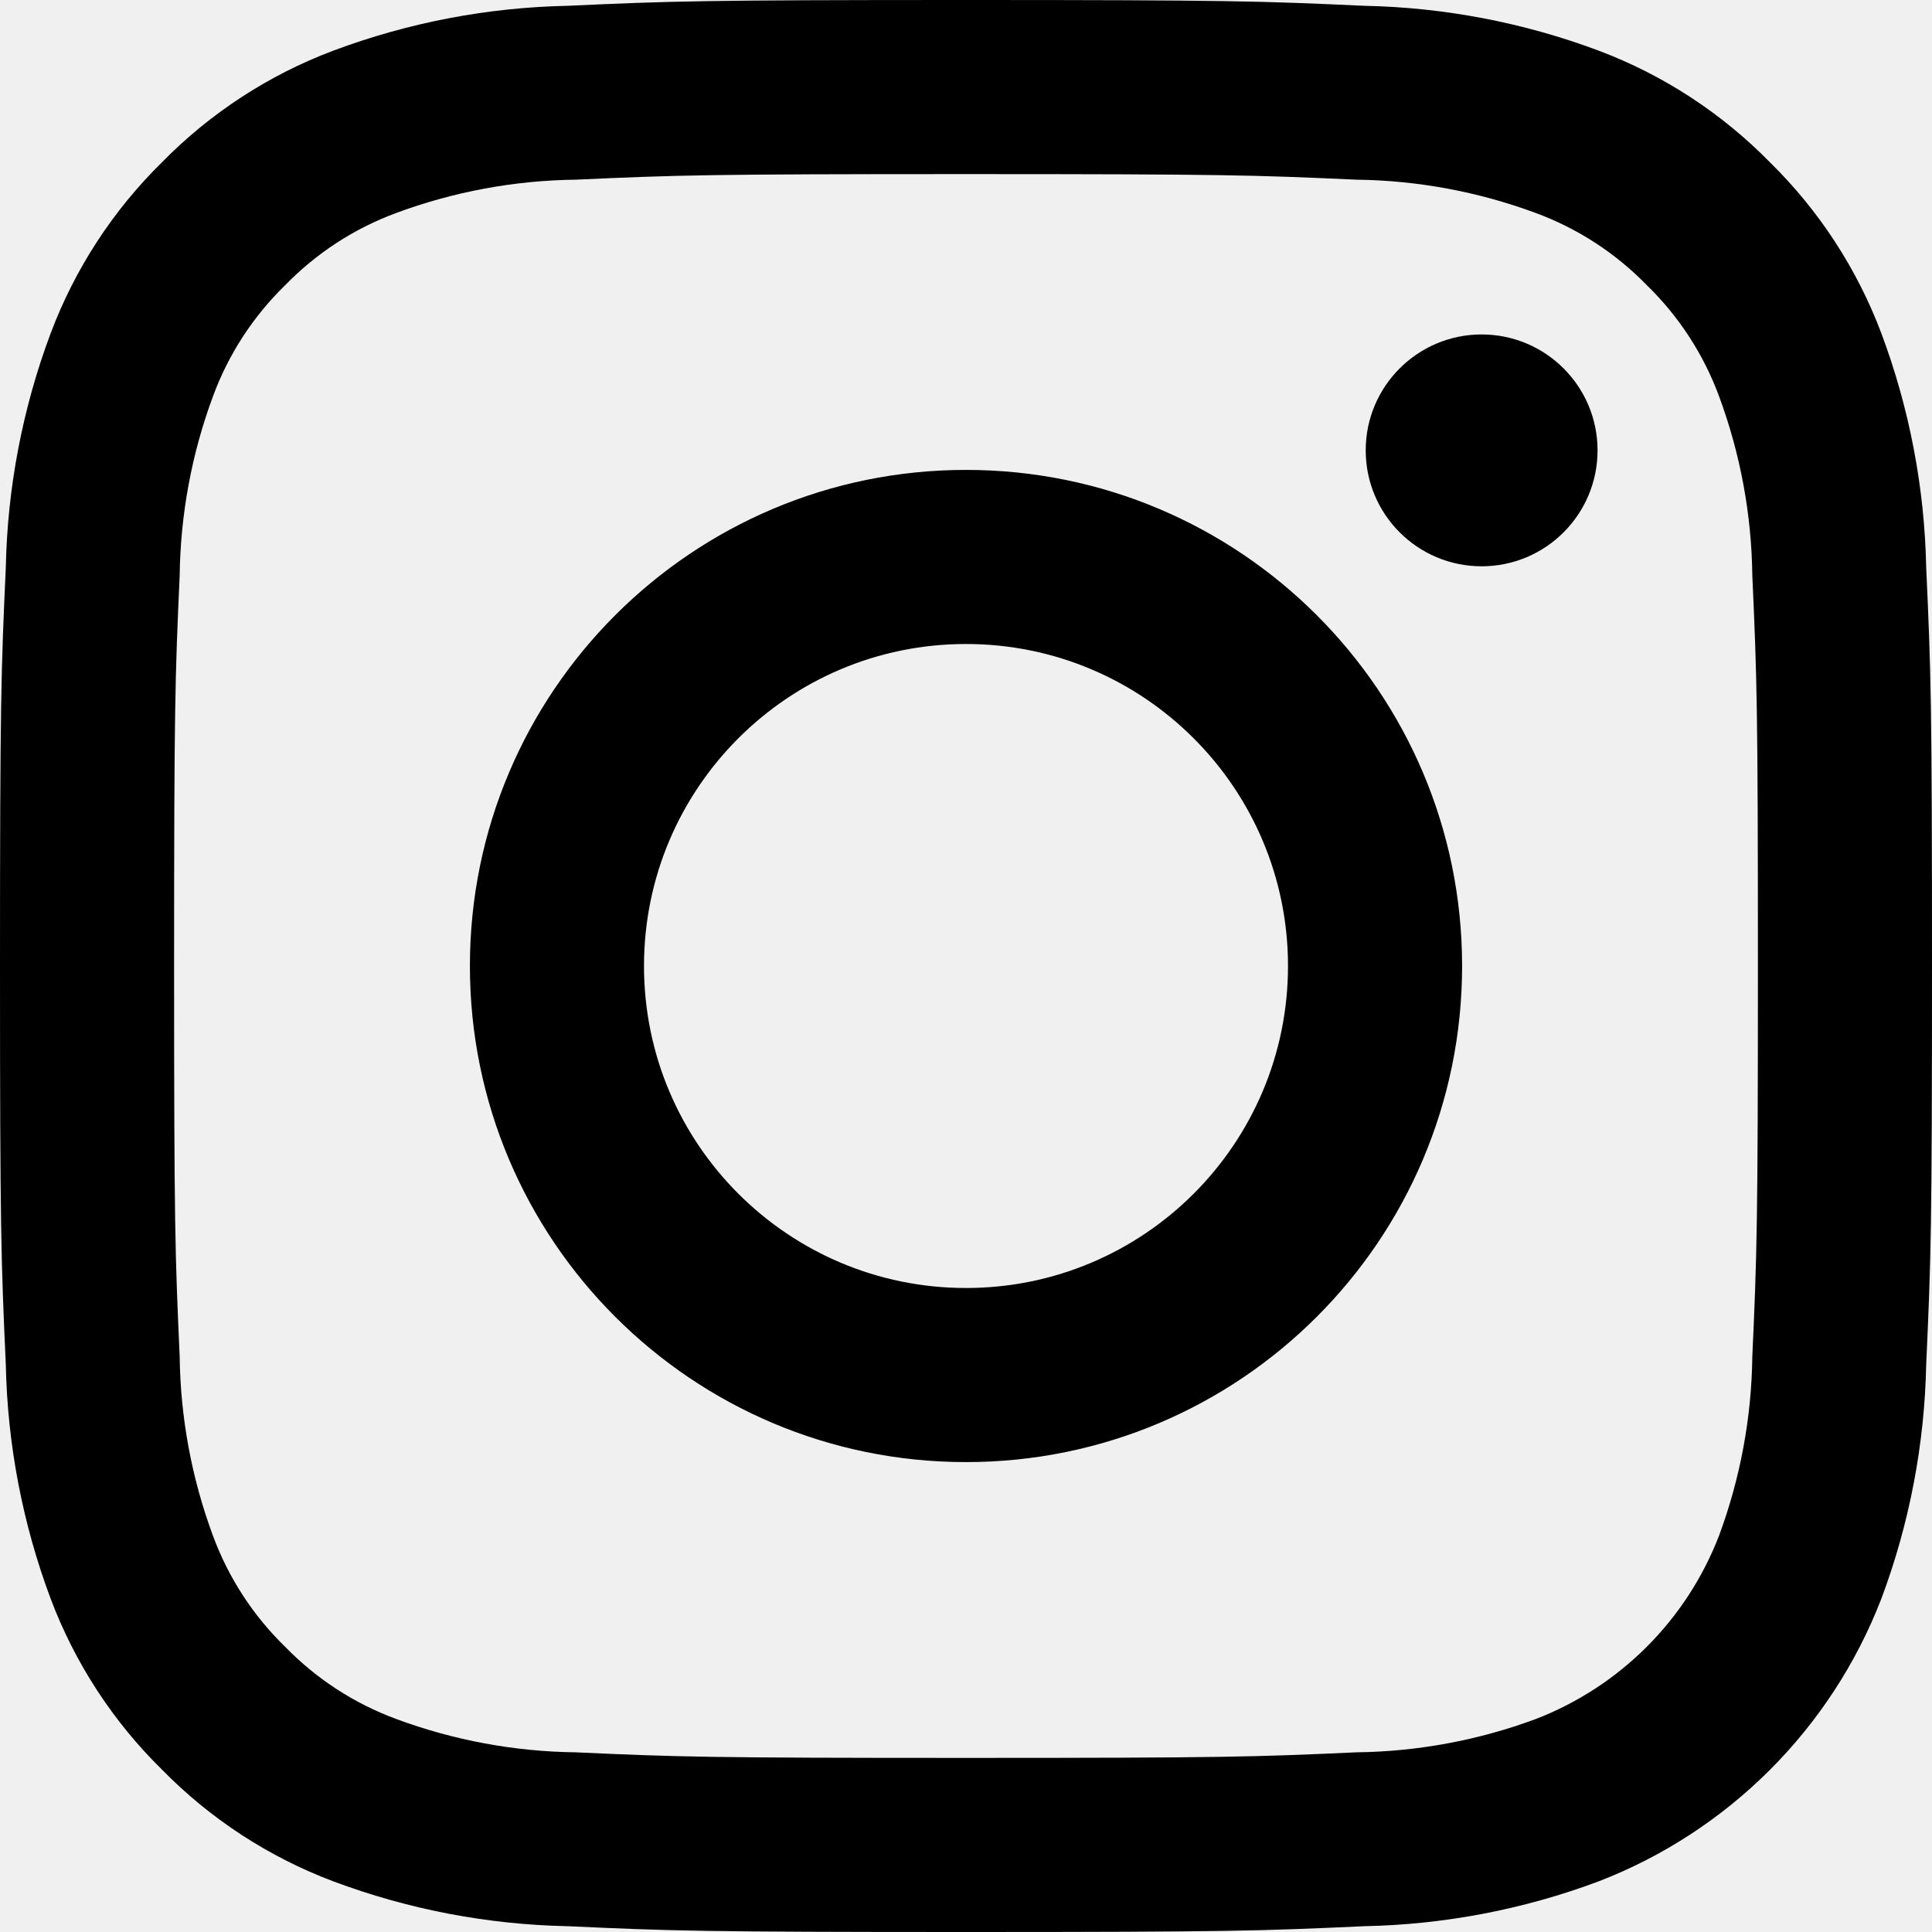
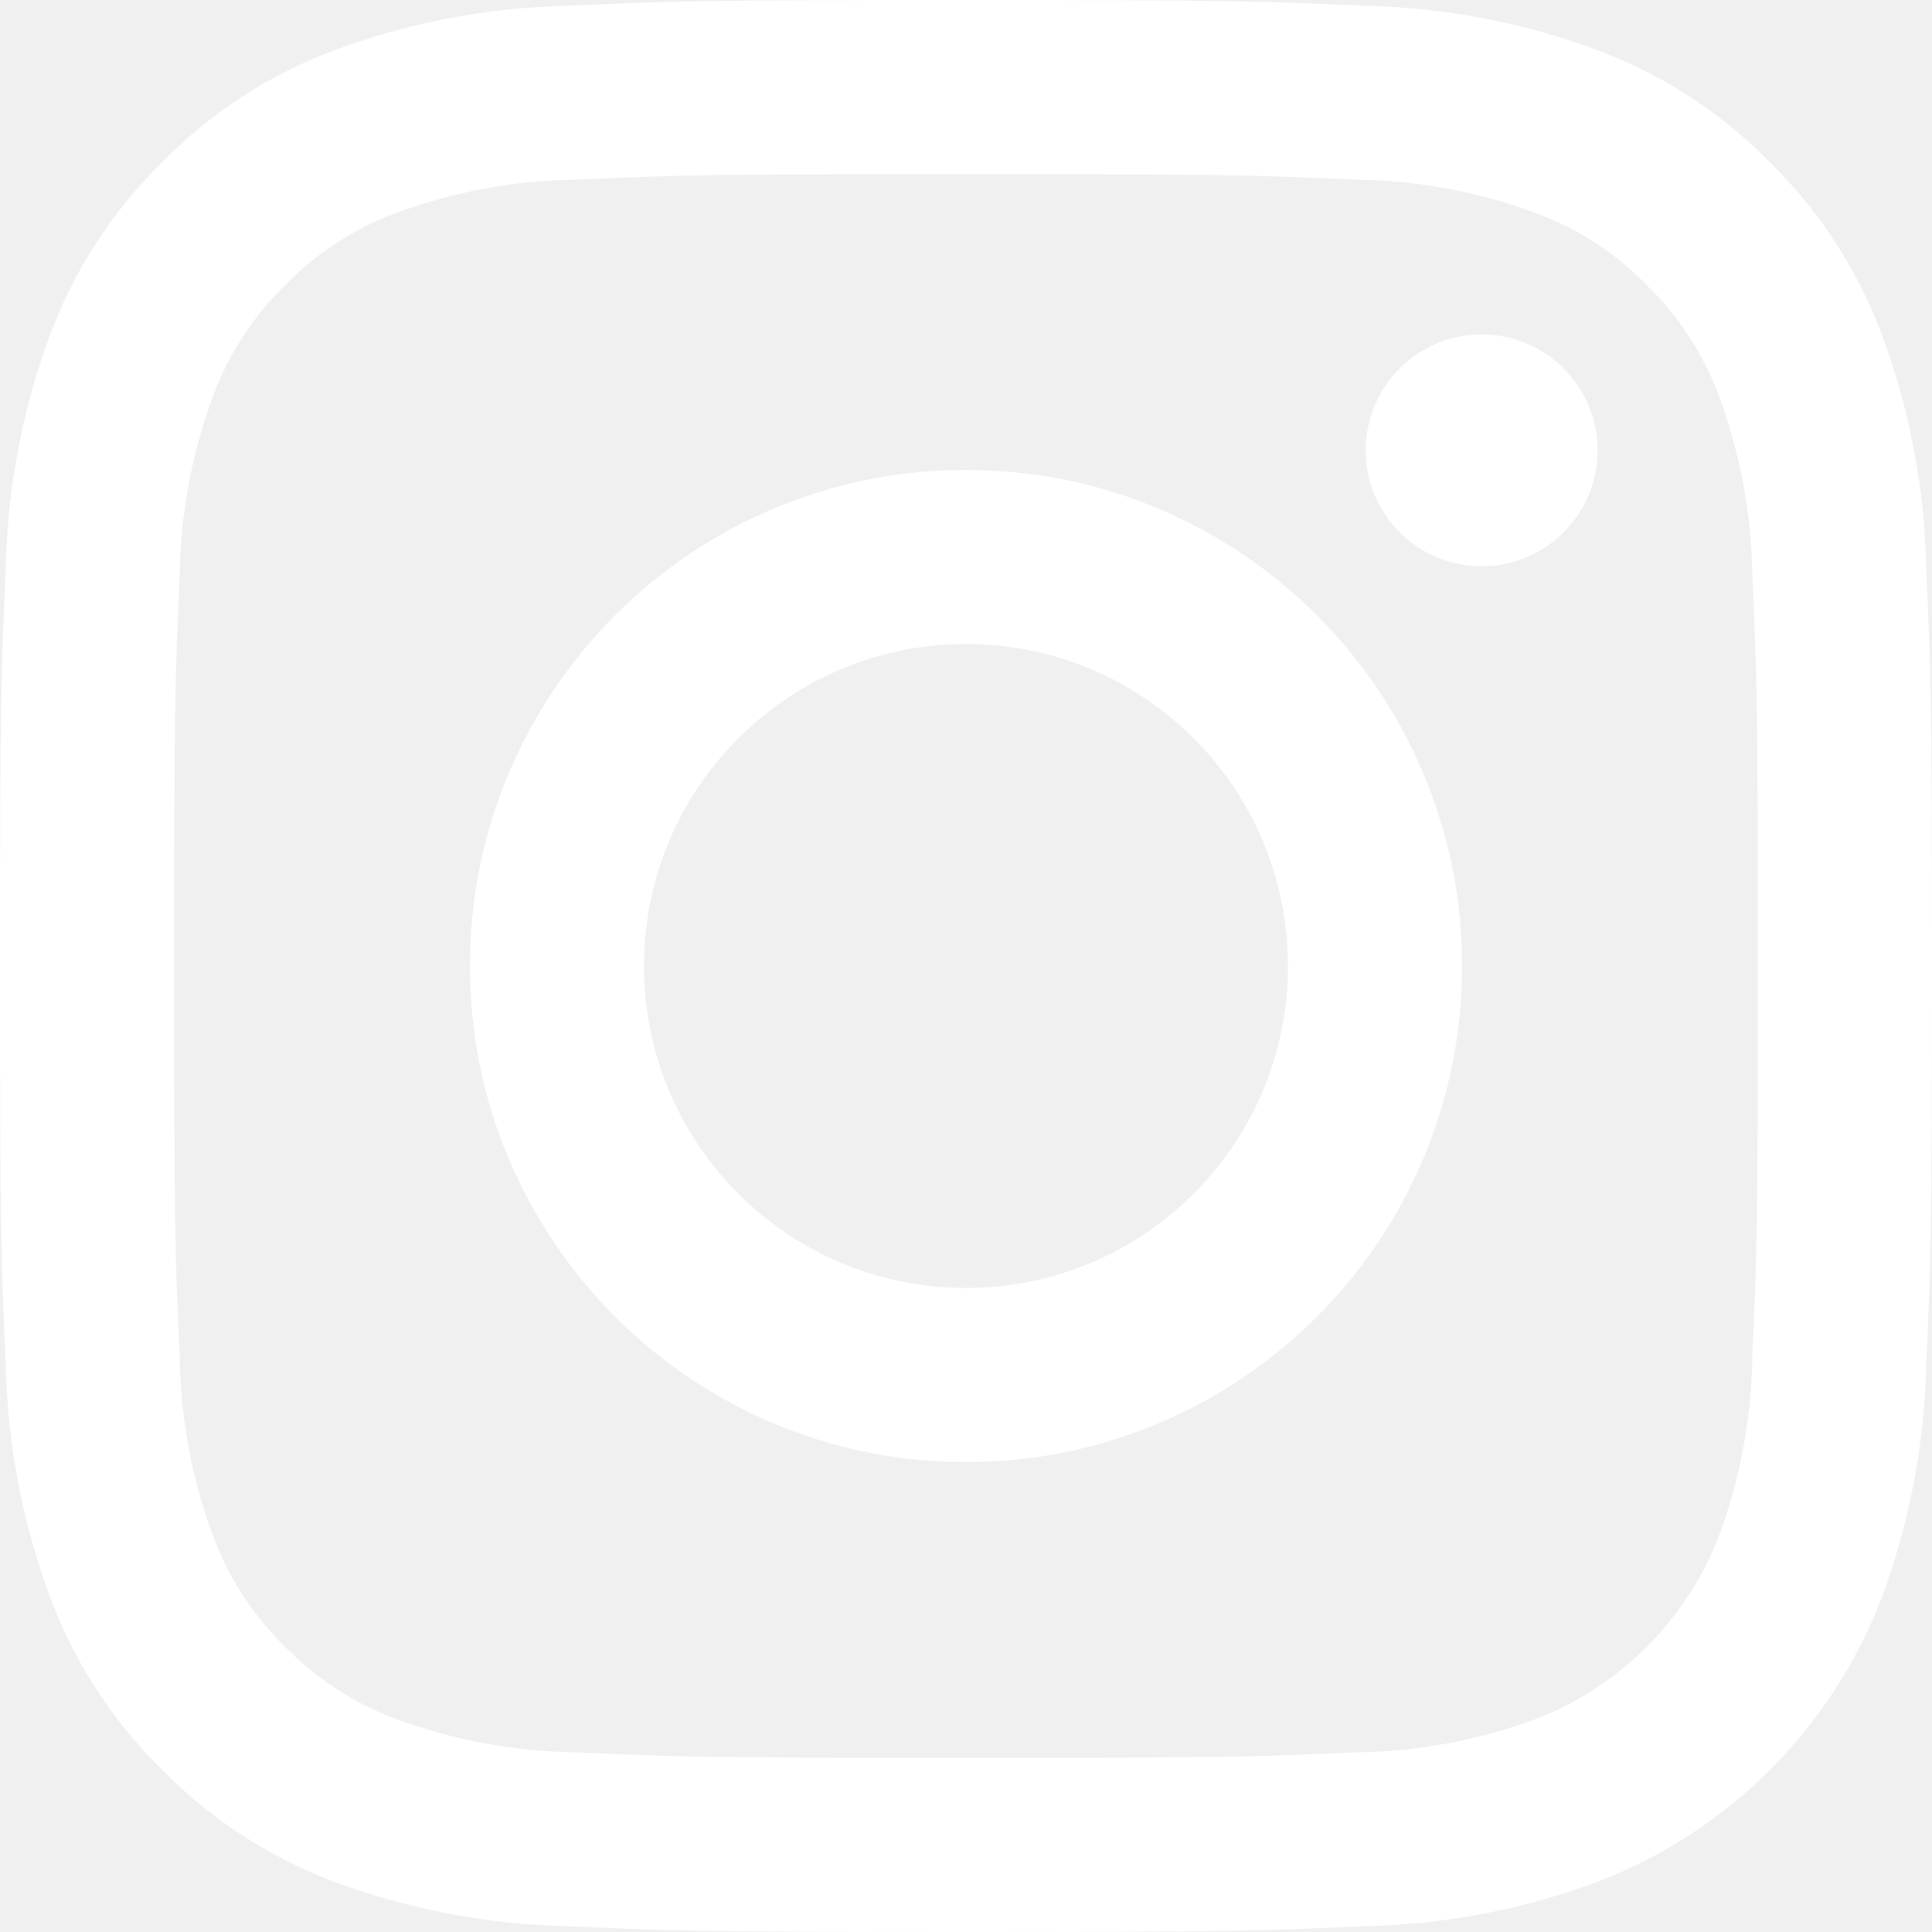
- <svg xmlns="http://www.w3.org/2000/svg" viewBox="0 0 18 18">
-   <path d="M17.946 5.29a6.606 6.606 0 0 0-.418-2.185 4.412 4.412 0 0 0-1.039-1.594A4.412 4.412 0 0 0 14.895.472a6.606 6.606 0 0 0-2.184-.418C11.75.01 11.444 0 9 0S6.25.01 5.29.054a6.606 6.606 0 0 0-2.185.418A4.412 4.412 0 0 0 1.51 1.511 4.412 4.412 0 0 0 .472 3.105a6.606 6.606 0 0 0-.418 2.184C.01 6.25 0 6.556 0 9s.01 2.75.054 3.71a6.606 6.606 0 0 0 .418 2.185 4.412 4.412 0 0 0 1.039 1.594 4.411 4.411 0 0 0 1.594 1.039 6.606 6.606 0 0 0 2.184.418C6.25 17.99 6.556 18 9 18s2.75-.01 3.71-.054a6.606 6.606 0 0 0 2.185-.418 4.602 4.602 0 0 0 2.633-2.633 6.606 6.606 0 0 0 .418-2.184C17.99 11.75 18 11.444 18 9s-.01-2.75-.054-3.71zm-1.62 7.347a4.978 4.978 0 0 1-.31 1.67 2.98 2.98 0 0 1-1.708 1.709 4.979 4.979 0 0 1-1.671.31c-.95.043-1.234.052-3.637.052s-2.688-.009-3.637-.052a4.979 4.979 0 0 1-1.67-.31 2.788 2.788 0 0 1-1.036-.673 2.788 2.788 0 0 1-.673-1.035 4.978 4.978 0 0 1-.31-1.671c-.043-.95-.052-1.234-.052-3.637s.009-2.688.052-3.637a4.979 4.979 0 0 1 .31-1.67 2.788 2.788 0 0 1 .673-1.036 2.788 2.788 0 0 1 1.035-.673 4.979 4.979 0 0 1 1.671-.31c.95-.043 1.234-.052 3.637-.052s2.688.009 3.637.052a4.979 4.979 0 0 1 1.67.31 2.788 2.788 0 0 1 1.036.673 2.788 2.788 0 0 1 .673 1.035 4.979 4.979 0 0 1 .31 1.671c.043.95.052 1.234.052 3.637s-.009 2.688-.052 3.637zM9 4.378A4.622 4.622 0 1 0 13.622 9 4.622 4.622 0 0 0 9 4.378zM9 12a3 3 0 1 1 3-3 3 3 0 0 1-3 3zm5.884-7.804a1.08 1.08 0 1 1-1.08-1.08 1.08 1.08 0 0 1 1.08 1.08z" />
+ <svg xmlns="http://www.w3.org/2000/svg" width="18" height="18">
+   <path d="M17.946 5.29a6.606 6.606 0 0 0-.418-2.185 4.412 4.412 0 0 0-1.039-1.594A4.412 4.412 0 0 0 14.895.472a6.606 6.606 0 0 0-2.184-.418C11.75.01 11.444 0 9 0S6.25.01 5.29.054a6.606 6.606 0 0 0-2.185.418c-.6.226-1.145.58-1.594 1.039-.458.45-.813.993-1.039 1.594a6.606 6.606 0 0 0-.418 2.184C.01 6.25 0 6.556 0 9s.01 2.75.054 3.71c.015.747.157 1.486.418 2.185.226.6.58 1.145 1.039 1.594.45.458.993.813 1.594 1.039a6.628 6.628 0 0 0 2.184.418C6.25 17.99 6.556 18 9 18s2.75-.01 3.71-.054a6.606 6.606 0 0 0 2.185-.418 4.602 4.602 0 0 0 2.633-2.633 6.628 6.628 0 0 0 .418-2.184C17.99 11.75 18 11.444 18 9s-.01-2.75-.054-3.71zm-1.62 7.347a4.978 4.978 0 0 1-.31 1.67 2.98 2.98 0 0 1-1.708 1.709 4.99 4.99 0 0 1-1.671.31c-.95.043-1.234.052-3.637.052s-2.688-.009-3.637-.052a4.979 4.979 0 0 1-1.67-.31 2.788 2.788 0 0 1-1.036-.673 2.788 2.788 0 0 1-.673-1.035 4.978 4.978 0 0 1-.31-1.671c-.043-.95-.052-1.234-.052-3.637s.009-2.688.052-3.637c.007-.57.112-1.136.31-1.67.144-.392.374-.745.673-1.036a2.78 2.78 0 0 1 1.035-.673 4.979 4.979 0 0 1 1.671-.31c.95-.043 1.234-.052 3.637-.052s2.688.009 3.637.052c.57.007 1.136.112 1.67.31.392.144.745.374 1.036.673.299.29.529.644.673 1.035.198.535.303 1.1.31 1.671.043.95.052 1.234.052 3.637s-.009 2.688-.052 3.637zM9 4.378a4.622 4.622 0 1 0 0 9.244 4.622 4.622 0 0 0 0-9.244zM9 12a3 3 0 1 1 0-6 3 3 0 0 1 0 6zm5.884-7.804a1.08 1.08 0 1 1-2.16 0 1.08 1.08 0 0 1 2.16 0z" fill="#FFF" />
</svg>
